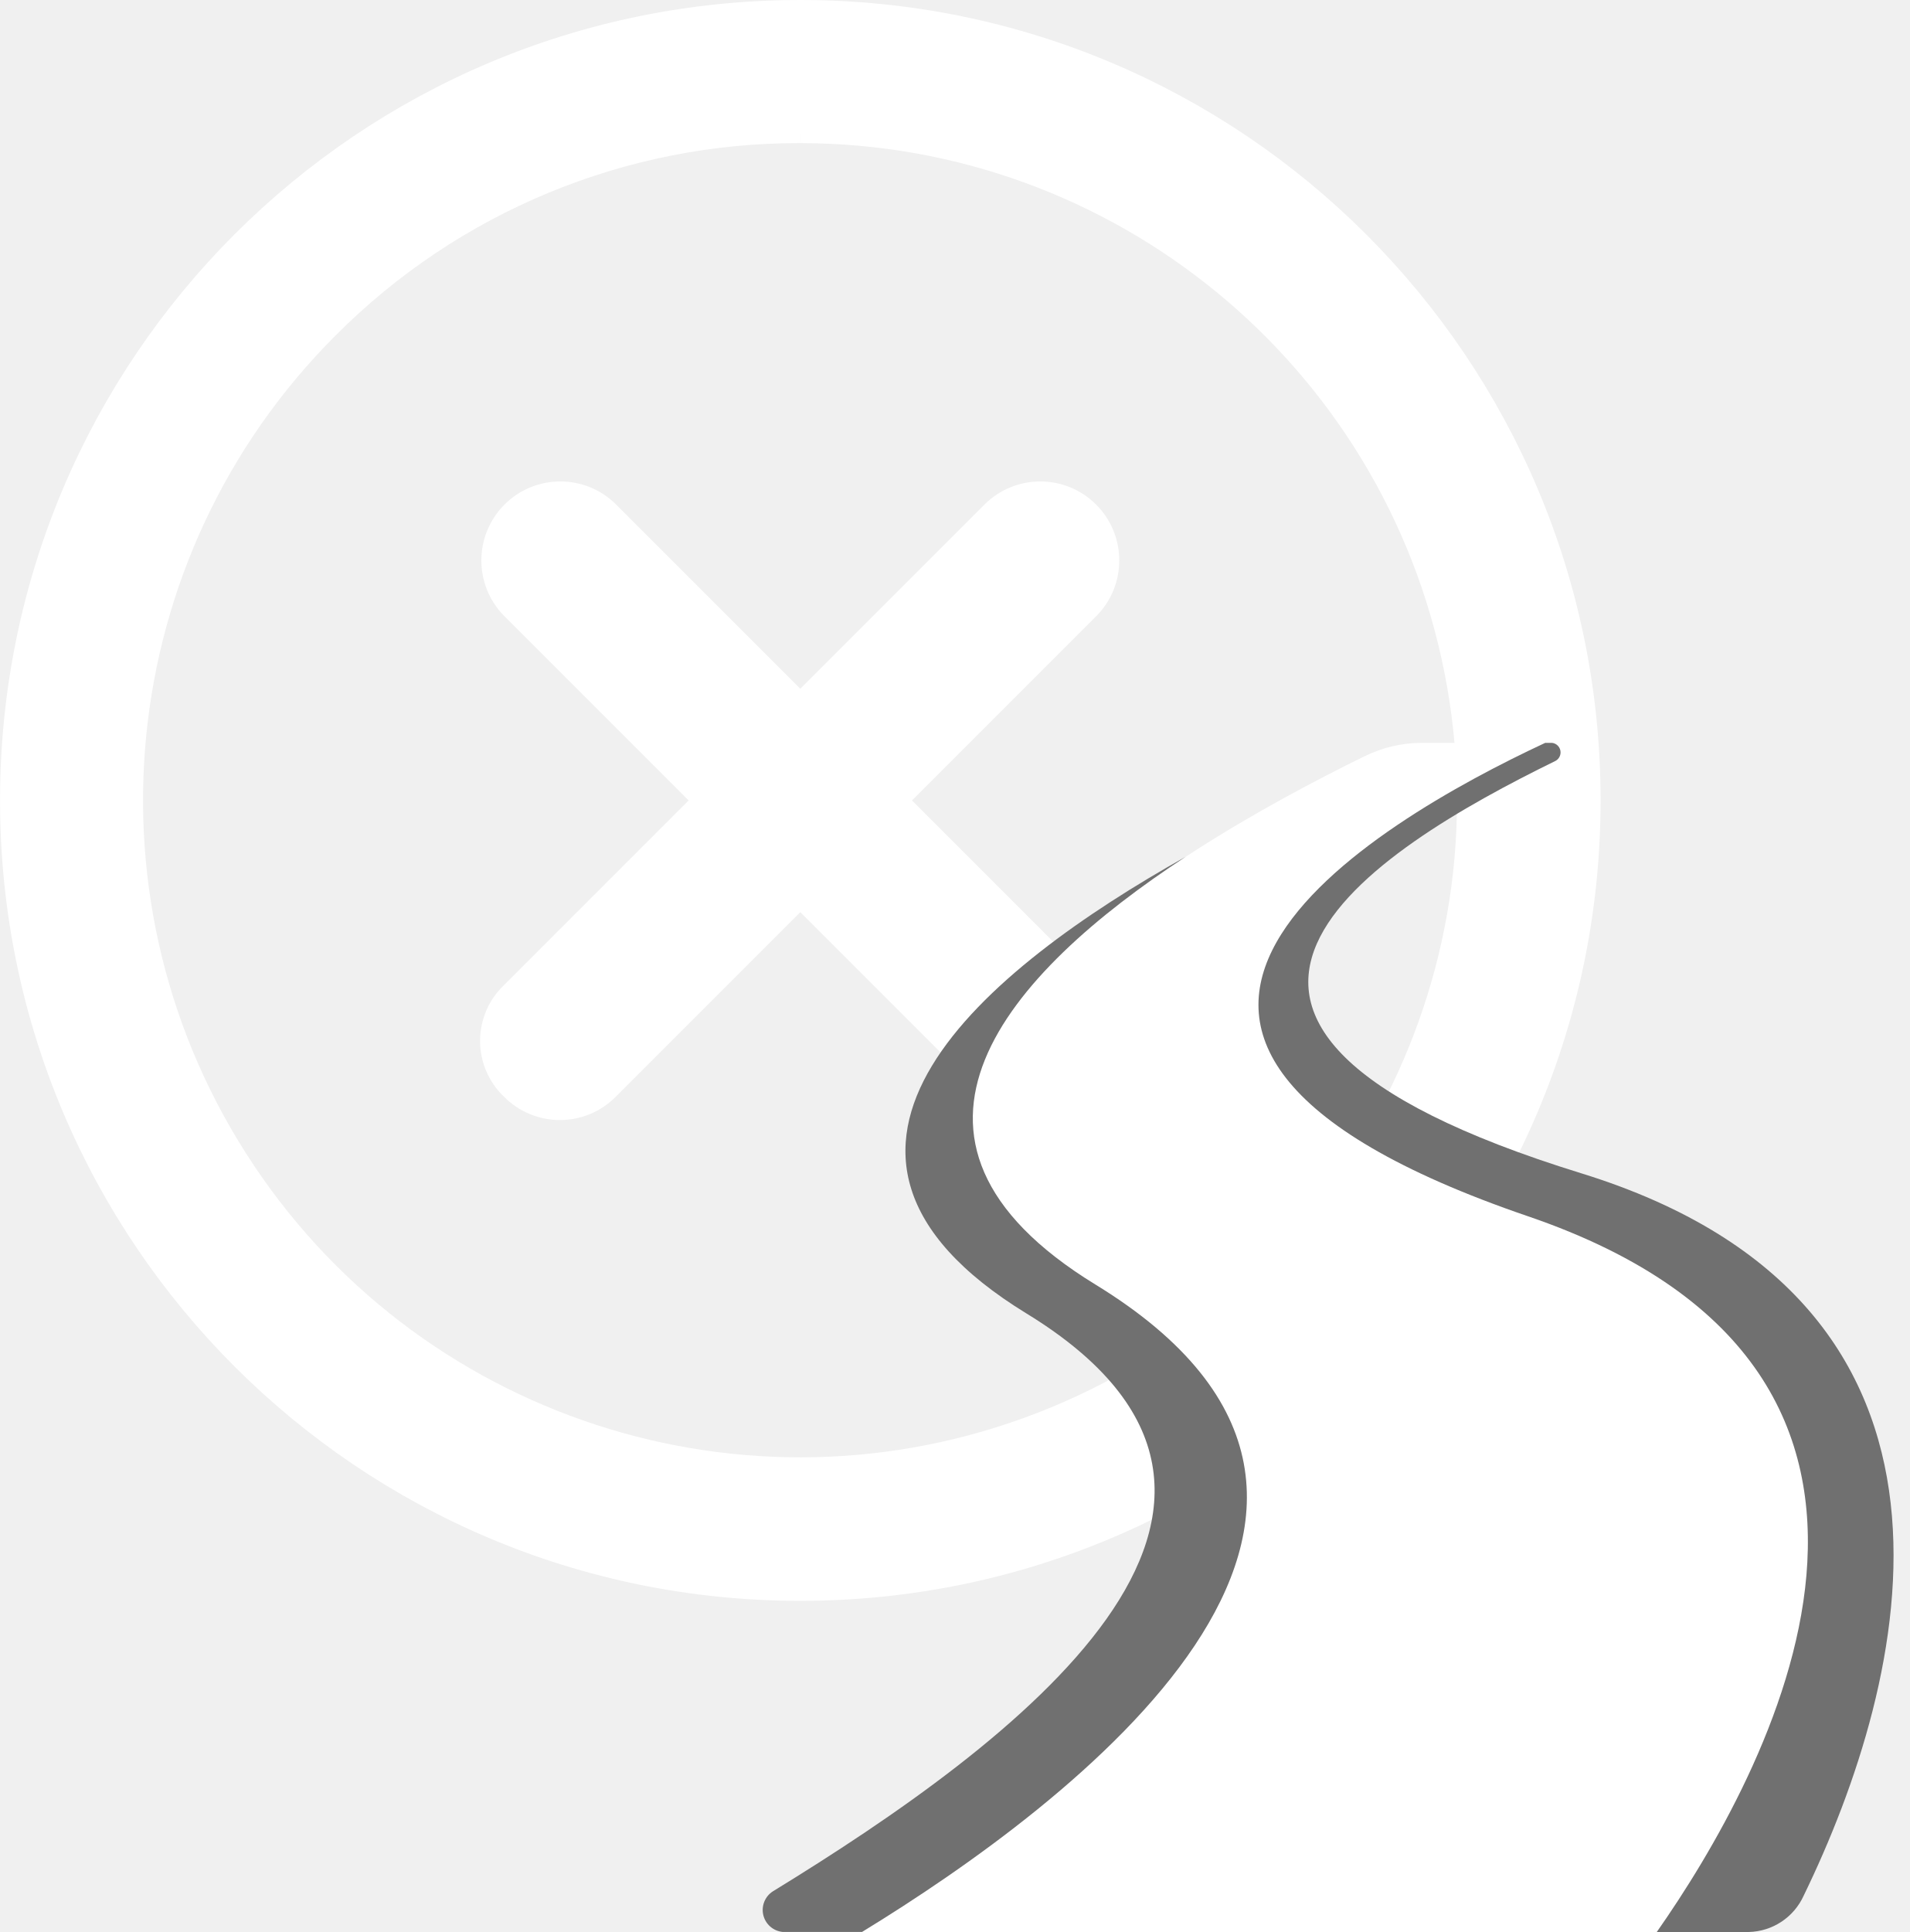
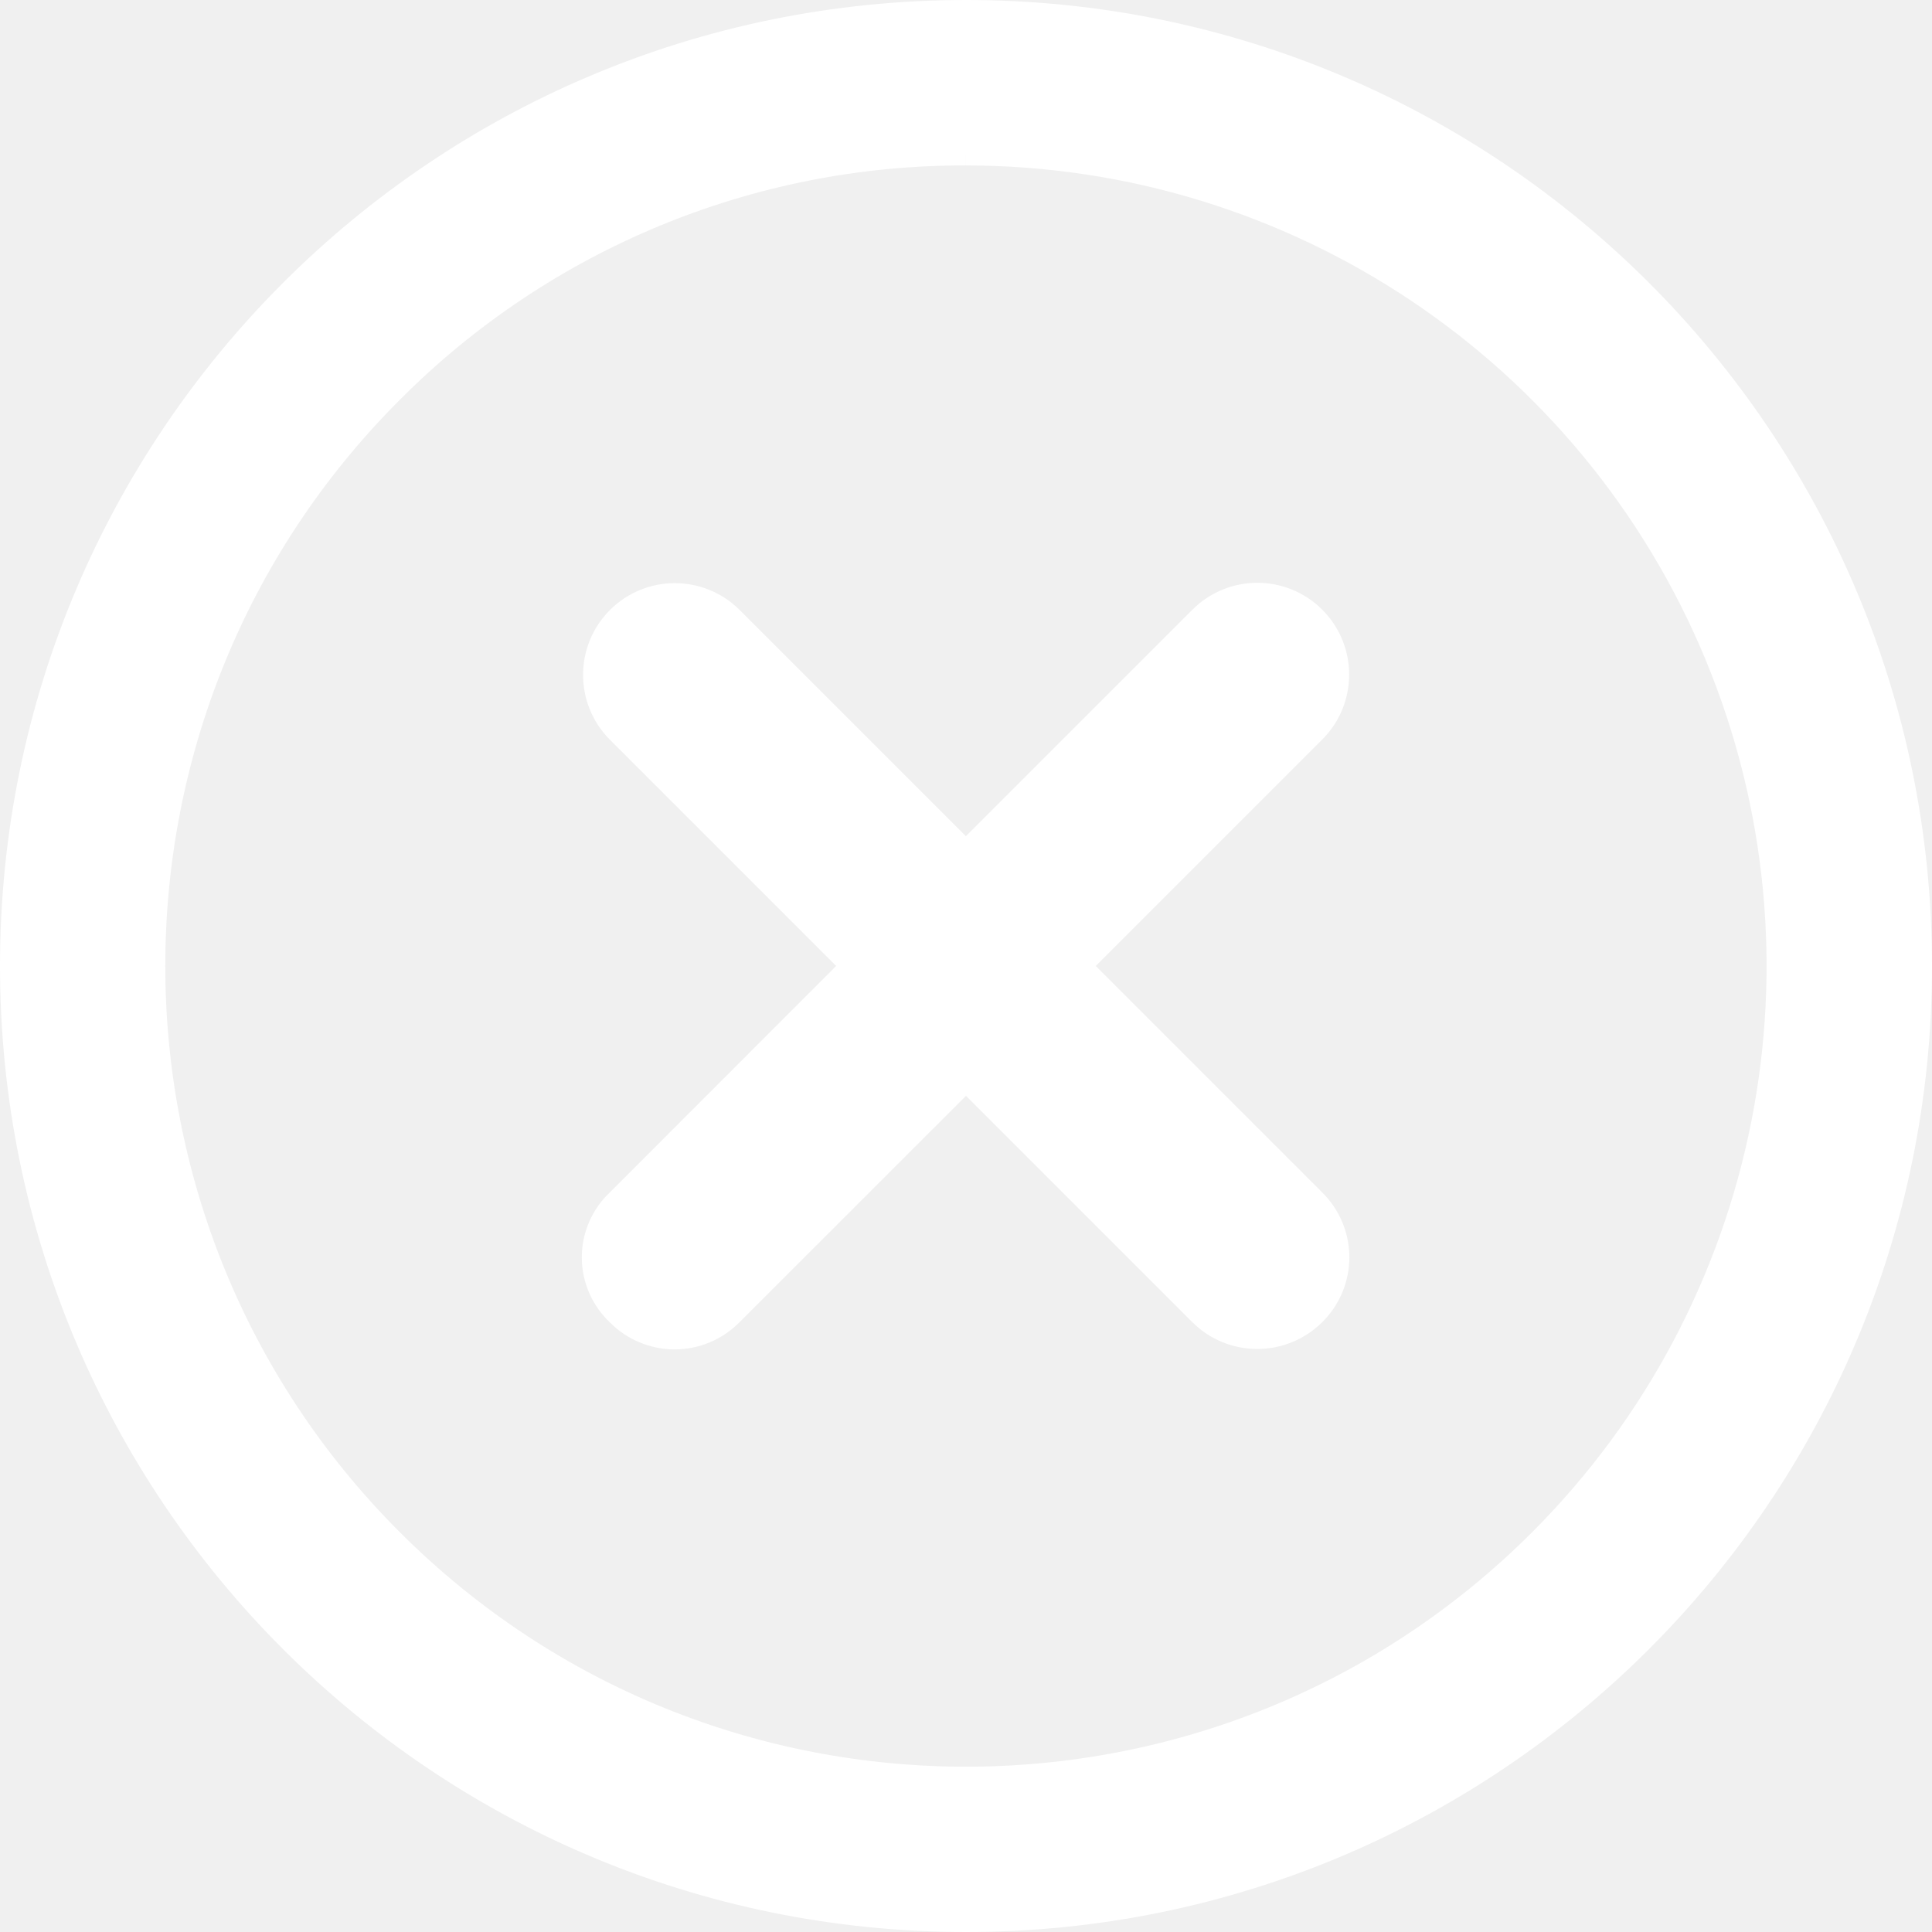
- <svg xmlns="http://www.w3.org/2000/svg" width="50.4" height="50.973" viewBox="0 0 50.4 50.973">
+ <svg xmlns="http://www.w3.org/2000/svg" width="50.9" height="50.9" viewBox="0 0 50.9 50.9">
  <g id="clear-path" transform="translate(-224.6 -70.5)">
    <rect id="Rectangle_1" data-name="Rectangle 1" width="50" height="50" transform="translate(225 71)" fill="rgba(255,255,255,0)" />
    <g id="cross" transform="translate(221.725 67.625)">
-       <path id="Path_1" data-name="Path 1" d="M27.776,25.538l-5.224-5.224,5.224-5.224a1.584,1.584,0,0,0-2.24-2.24l-5.224,5.224-5.224-5.224a1.584,1.584,0,0,0-2.24,2.24l5.224,5.224-5.224,5.224a1.532,1.532,0,0,0,0,2.24,1.574,1.574,0,0,0,2.24,0l5.224-5.224,5.224,5.224a1.591,1.591,0,0,0,2.24,0A1.574,1.574,0,0,0,27.776,25.538Z" transform="translate(3.682 3.68)" fill="#fff" stroke="#fff" stroke-width="1" />
-       <path id="Path_2" data-name="Path 2" d="M23.993,6.151a17.836,17.836,0,1,1-12.619,5.224A17.725,17.725,0,0,1,23.993,6.151m0-2.776A20.618,20.618,0,1,0,44.612,23.993,20.615,20.615,0,0,0,23.993,3.375Z" fill="#fff" stroke="#fff" stroke-width="1" />
-     </g>
-     <g id="road" transform="translate(232.2 90.099)">
-       <path id="Path_8" data-name="Path 8" d="M71.183,12.493C57.629,7.861,66.768,2.312,71.368.124A.065.065,0,0,0,71.34,0H68.059a3.425,3.425,0,0,0-1.506.352C61.341,2.9,50.835,9.1,59.323,14.293c9.734,5.96-.7,13.742-6.163,17.081H74.575C77.439,27.286,83.373,16.658,71.183,12.493Z" transform="translate(-38.14 0)" fill="#fff" />
-       <path id="Path_21" data-name="Path 21" d="M234.484,11.357C221.567,7.365,229.02,2.819,233.8.478A.254.254,0,0,0,233.71,0h-.178c-4.5,2.1-14.266,7.771-.448,12.493,12.189,4.166,6.256,14.793,3.392,18.881H238.9a1.633,1.633,0,0,0,1.453-.96C243.107,24.749,245.675,14.816,234.484,11.357Z" transform="translate(-200.356)" fill="#707070" />
-       <g id="Group_8" data-name="Group 8" transform="translate(12.53 3.005)">
-         <g id="Group_7" data-name="Group 7" transform="translate(0)">
-           <path id="Path_22" data-name="Path 22" d="M21.309,60.335c-6.276-3.842-2.294-8.231,2.379-11.288C18.46,51.979,12.464,56.8,19.492,61.1c8.233,5.041-.4,11.385-6.695,15.242a.583.583,0,0,0,.252,1.072h2.1C20.608,74.077,31.043,66.295,21.309,60.335Z" transform="translate(-12.53 -49.047)" fill="#707070" />
-         </g>
-       </g>
+       <path id="Path_1" data-name="Path 1" d="M31.015,28.307l-6.321-6.321,6.321-6.321A1.917,1.917,0,1,0,28.3,12.953l-6.321,6.321-6.321-6.321a1.917,1.917,0,0,0-2.711,2.711l6.321,6.321L12.95,28.307a1.853,1.853,0,0,0,0,2.711,1.9,1.9,0,0,0,2.711,0L21.982,24.7,28.3,31.018a1.926,1.926,0,0,0,2.711,0A1.9,1.9,0,0,0,31.015,28.307Z" transform="translate(6.343 6.339)" fill="#fff" stroke="#fff" stroke-width="1" />
+       <path id="Path_2" data-name="Path 2" d="M28.325,6.734a21.595,21.595,0,0,1,15.27,36.861,21.595,21.595,0,0,1-30.54-30.54,21.448,21.448,0,0,1,15.27-6.321m0-3.359a24.95,24.95,0,1,0,24.95,24.95,24.946,24.946,0,0,0-24.95-24.95Z" fill="#fff" stroke="#fff" stroke-width="1" />
    </g>
  </g>
</svg>
